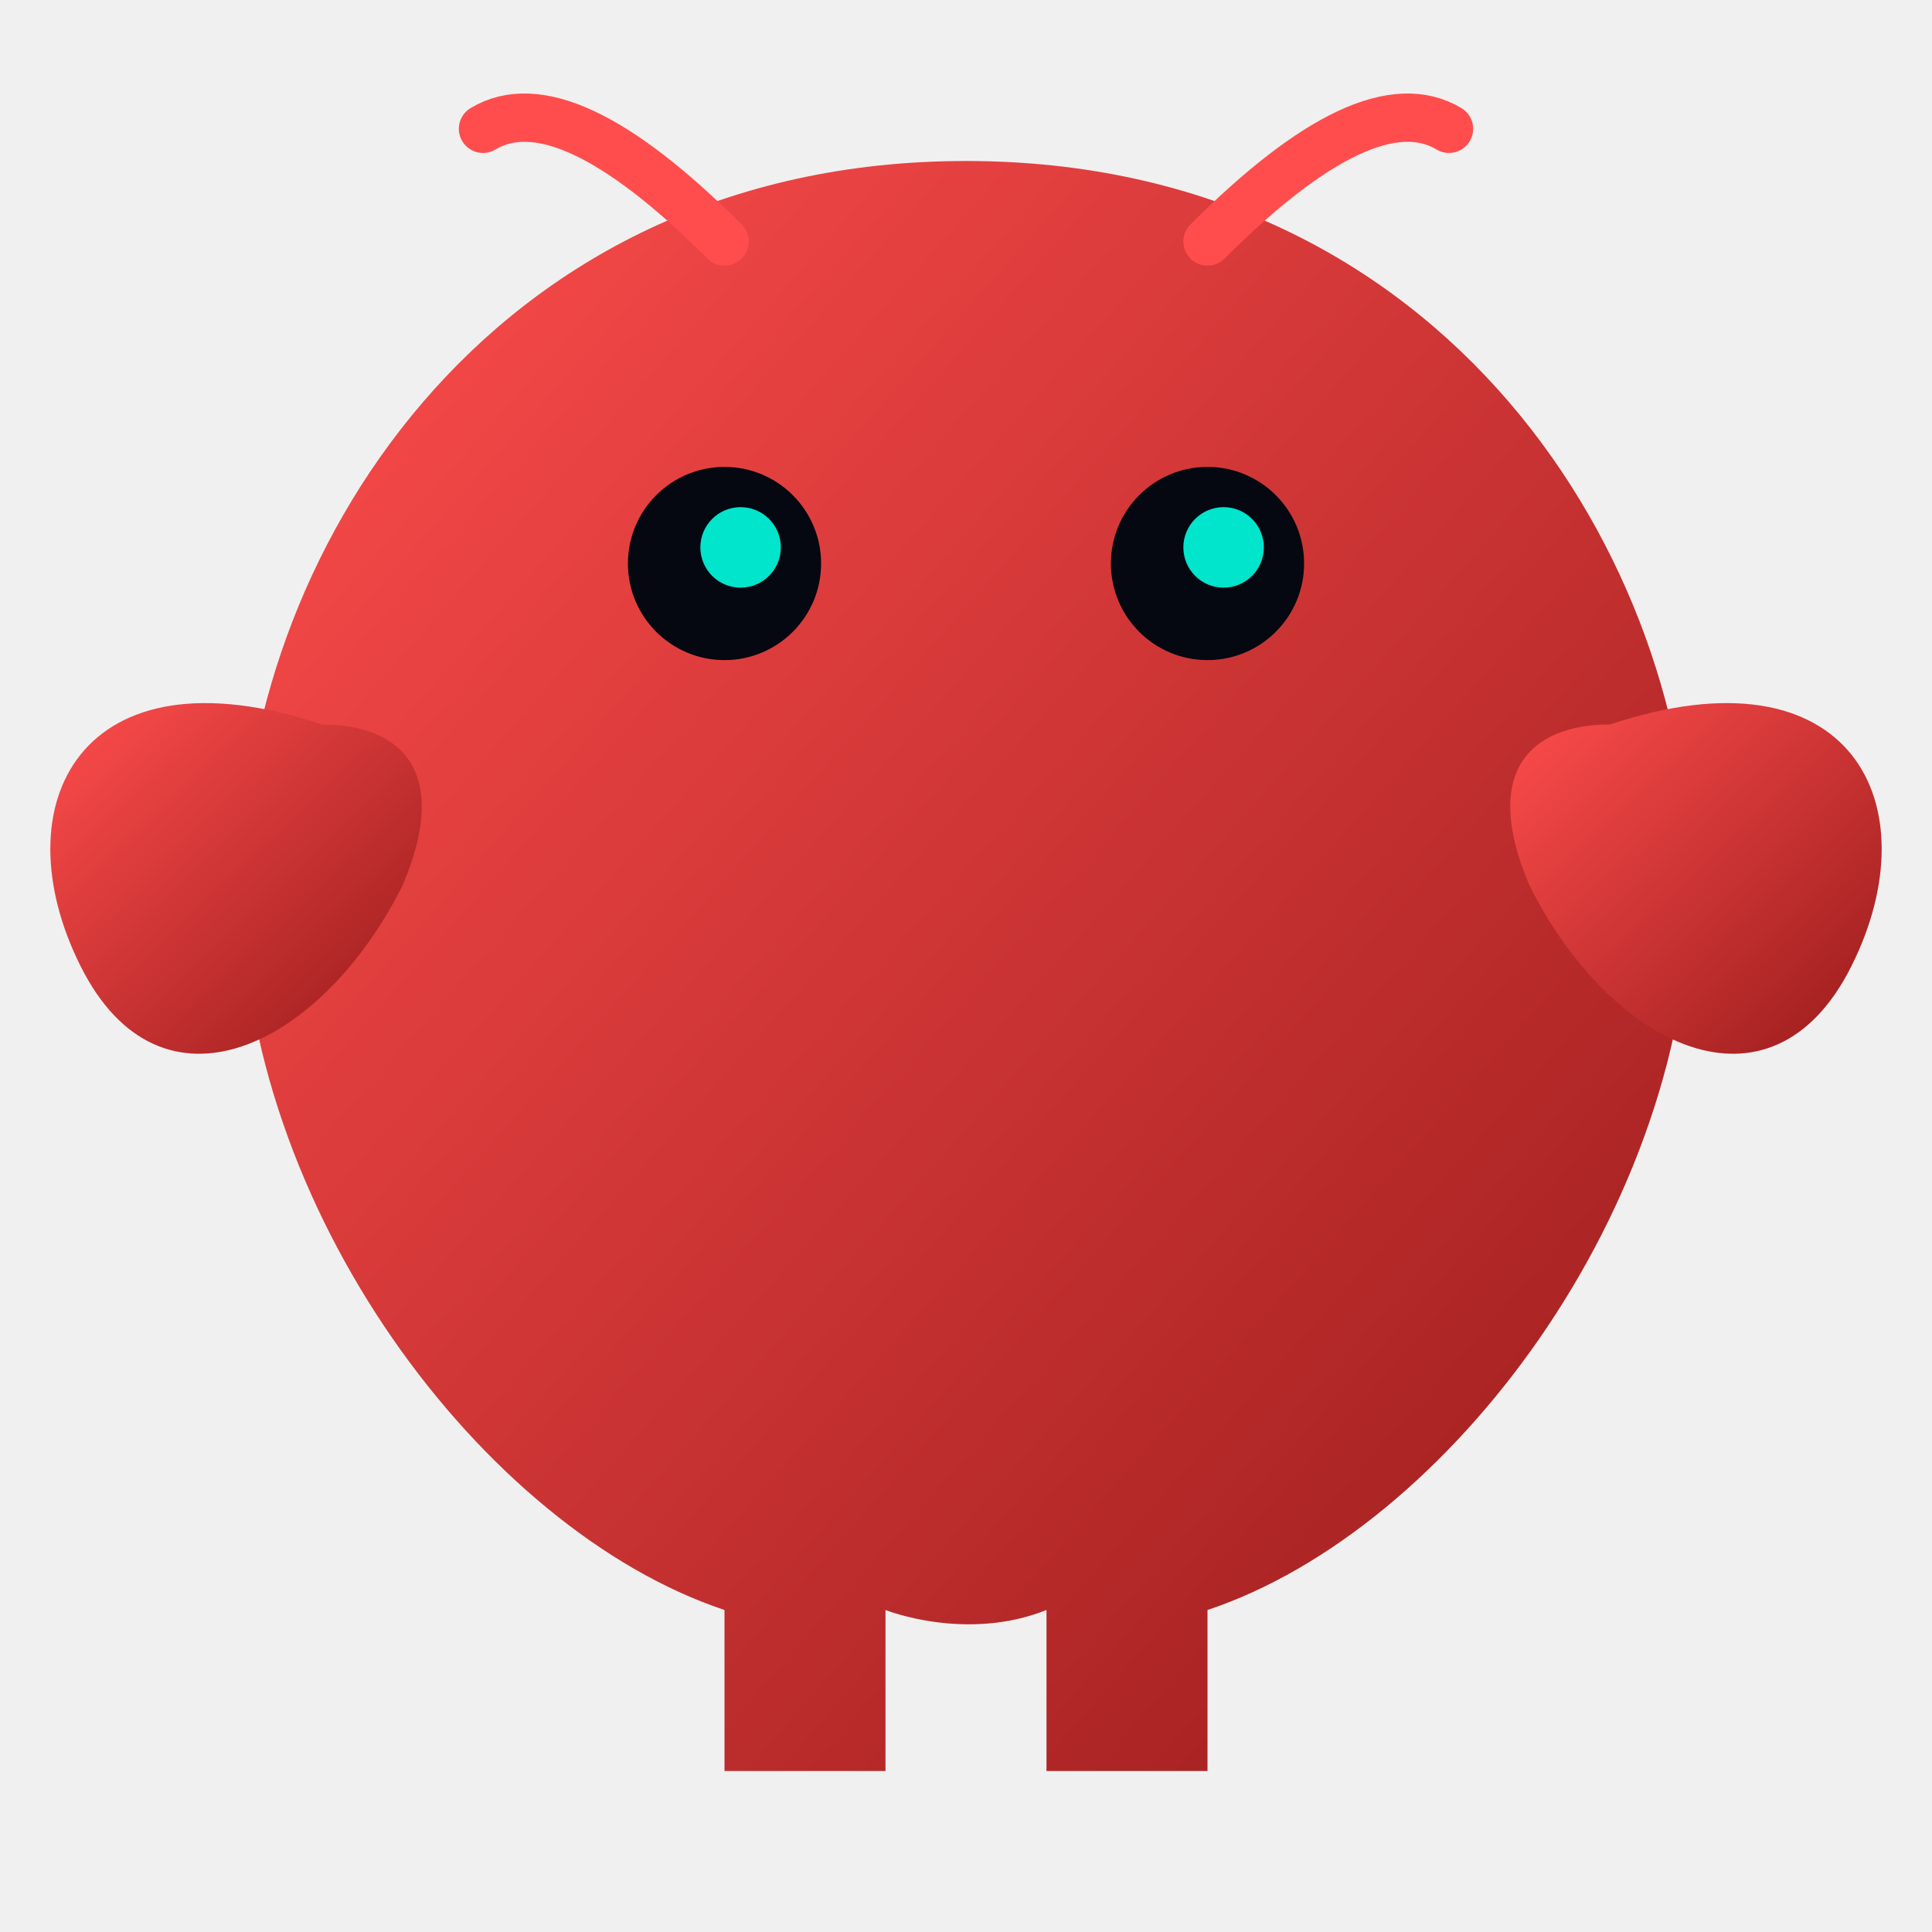
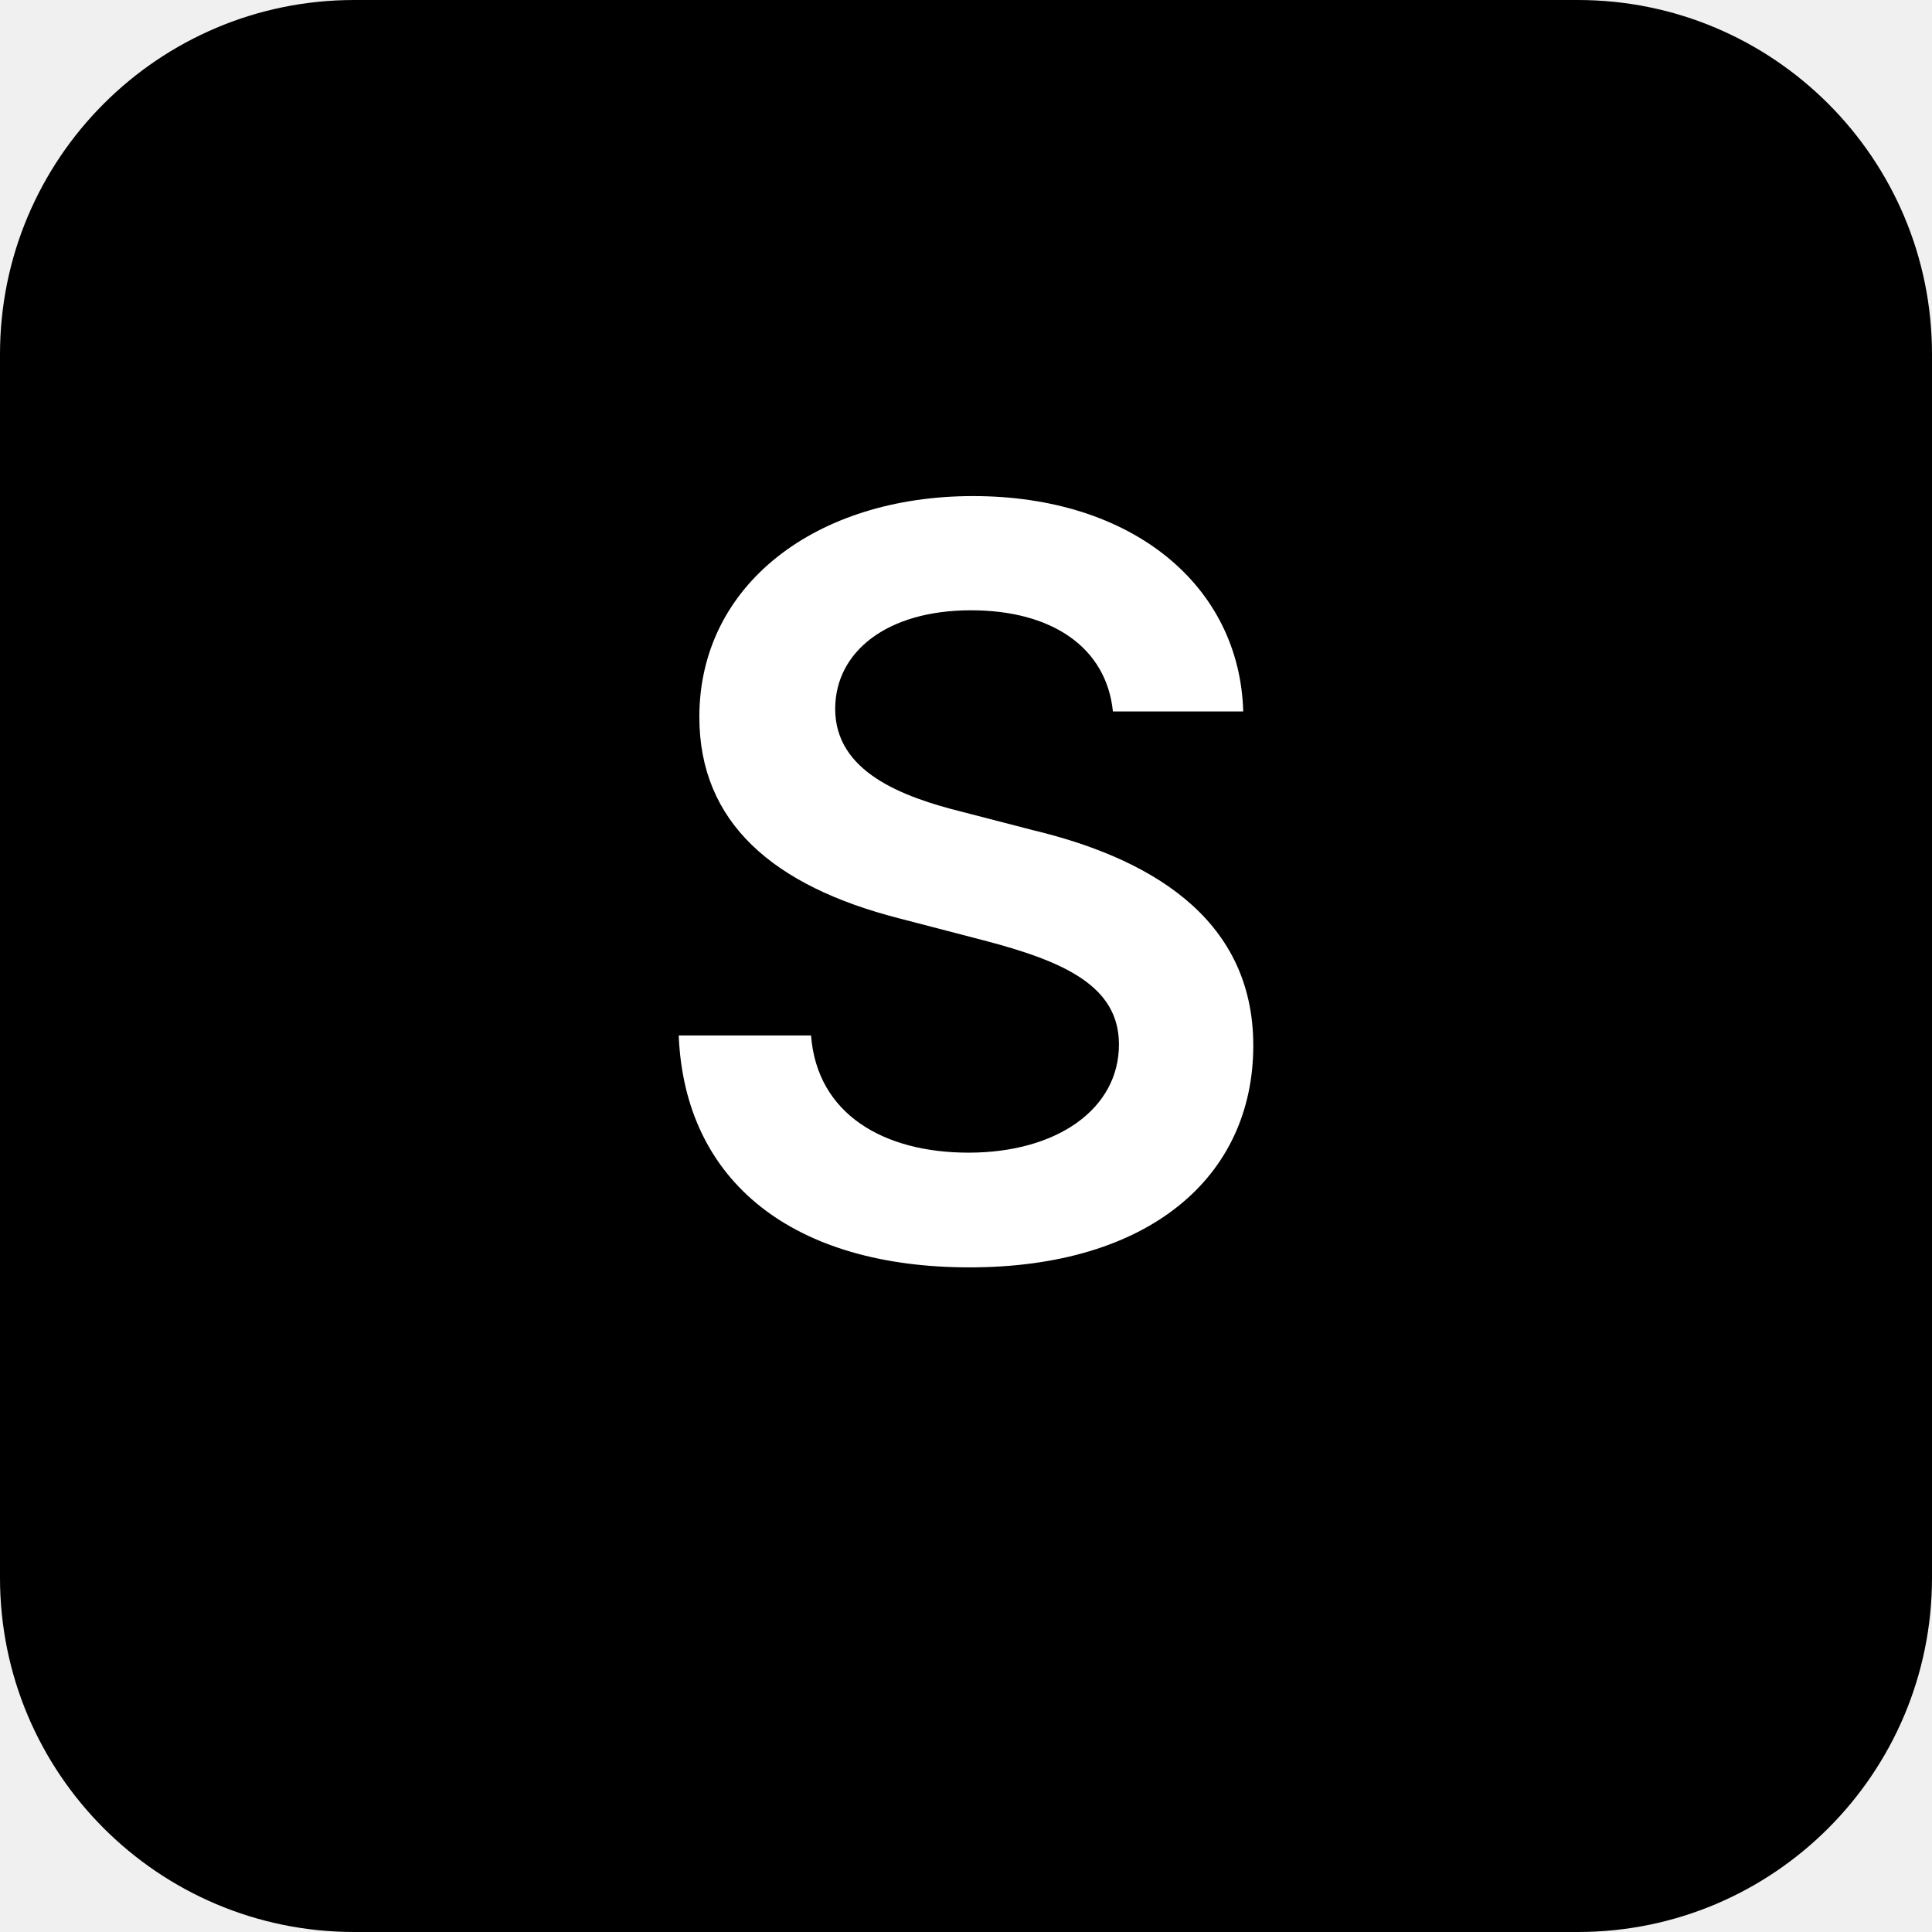
- <svg xmlns="http://www.w3.org/2000/svg" viewBox="0 0 120 120" fill="none">
-   <defs>
-     <linearGradient id="lobster-gradient" x1="0%" y1="0%" x2="100%" y2="100%">
-       <stop offset="0%" stop-color="#ff4d4d" />
-       <stop offset="100%" stop-color="#991b1b" />
-     </linearGradient>
-   </defs>
-   <path d="M60 10 C30 10 15 35 15 55 C15 75 30 95 45 100 L45 110 L55 110 L55 100 C55 100 60 102 65 100 L65 110 L75 110 L75 100 C90 95 105 75 105 55 C105 35 90 10 60 10Z" fill="url(#lobster-gradient)" />
-   <path d="M20 45 C5 40 0 50 5 60 C10 70 20 65 25 55 C28 48 25 45 20 45Z" fill="url(#lobster-gradient)" />
-   <path d="M100 45 C115 40 120 50 115 60 C110 70 100 65 95 55 C92 48 95 45 100 45Z" fill="url(#lobster-gradient)" />
-   <path d="M45 15 Q35 5 30 8" stroke="#ff4d4d" stroke-width="3" stroke-linecap="round" />
-   <path d="M75 15 Q85 5 90 8" stroke="#ff4d4d" stroke-width="3" stroke-linecap="round" />
-   <circle cx="45" cy="35" r="6" fill="#050810" />
-   <circle cx="75" cy="35" r="6" fill="#050810" />
-   <circle cx="46" cy="34" r="2.5" fill="#00e5cc" />
-   <circle cx="76" cy="34" r="2.5" fill="#00e5cc" />
+ <svg xmlns="http://www.w3.org/2000/svg" viewBox="0 0 120 120">
+   <rect width="120" height="120" rx="22" fill="#000000" />
+   <text x="60" y="78" text-anchor="middle" font-family="Inter, -apple-system, BlinkMacSystemFont, 'Segoe UI', Helvetica, Arial, sans-serif" font-size="64" font-weight="600" letter-spacing="-2" fill="#ffffff">S</text>
</svg>
